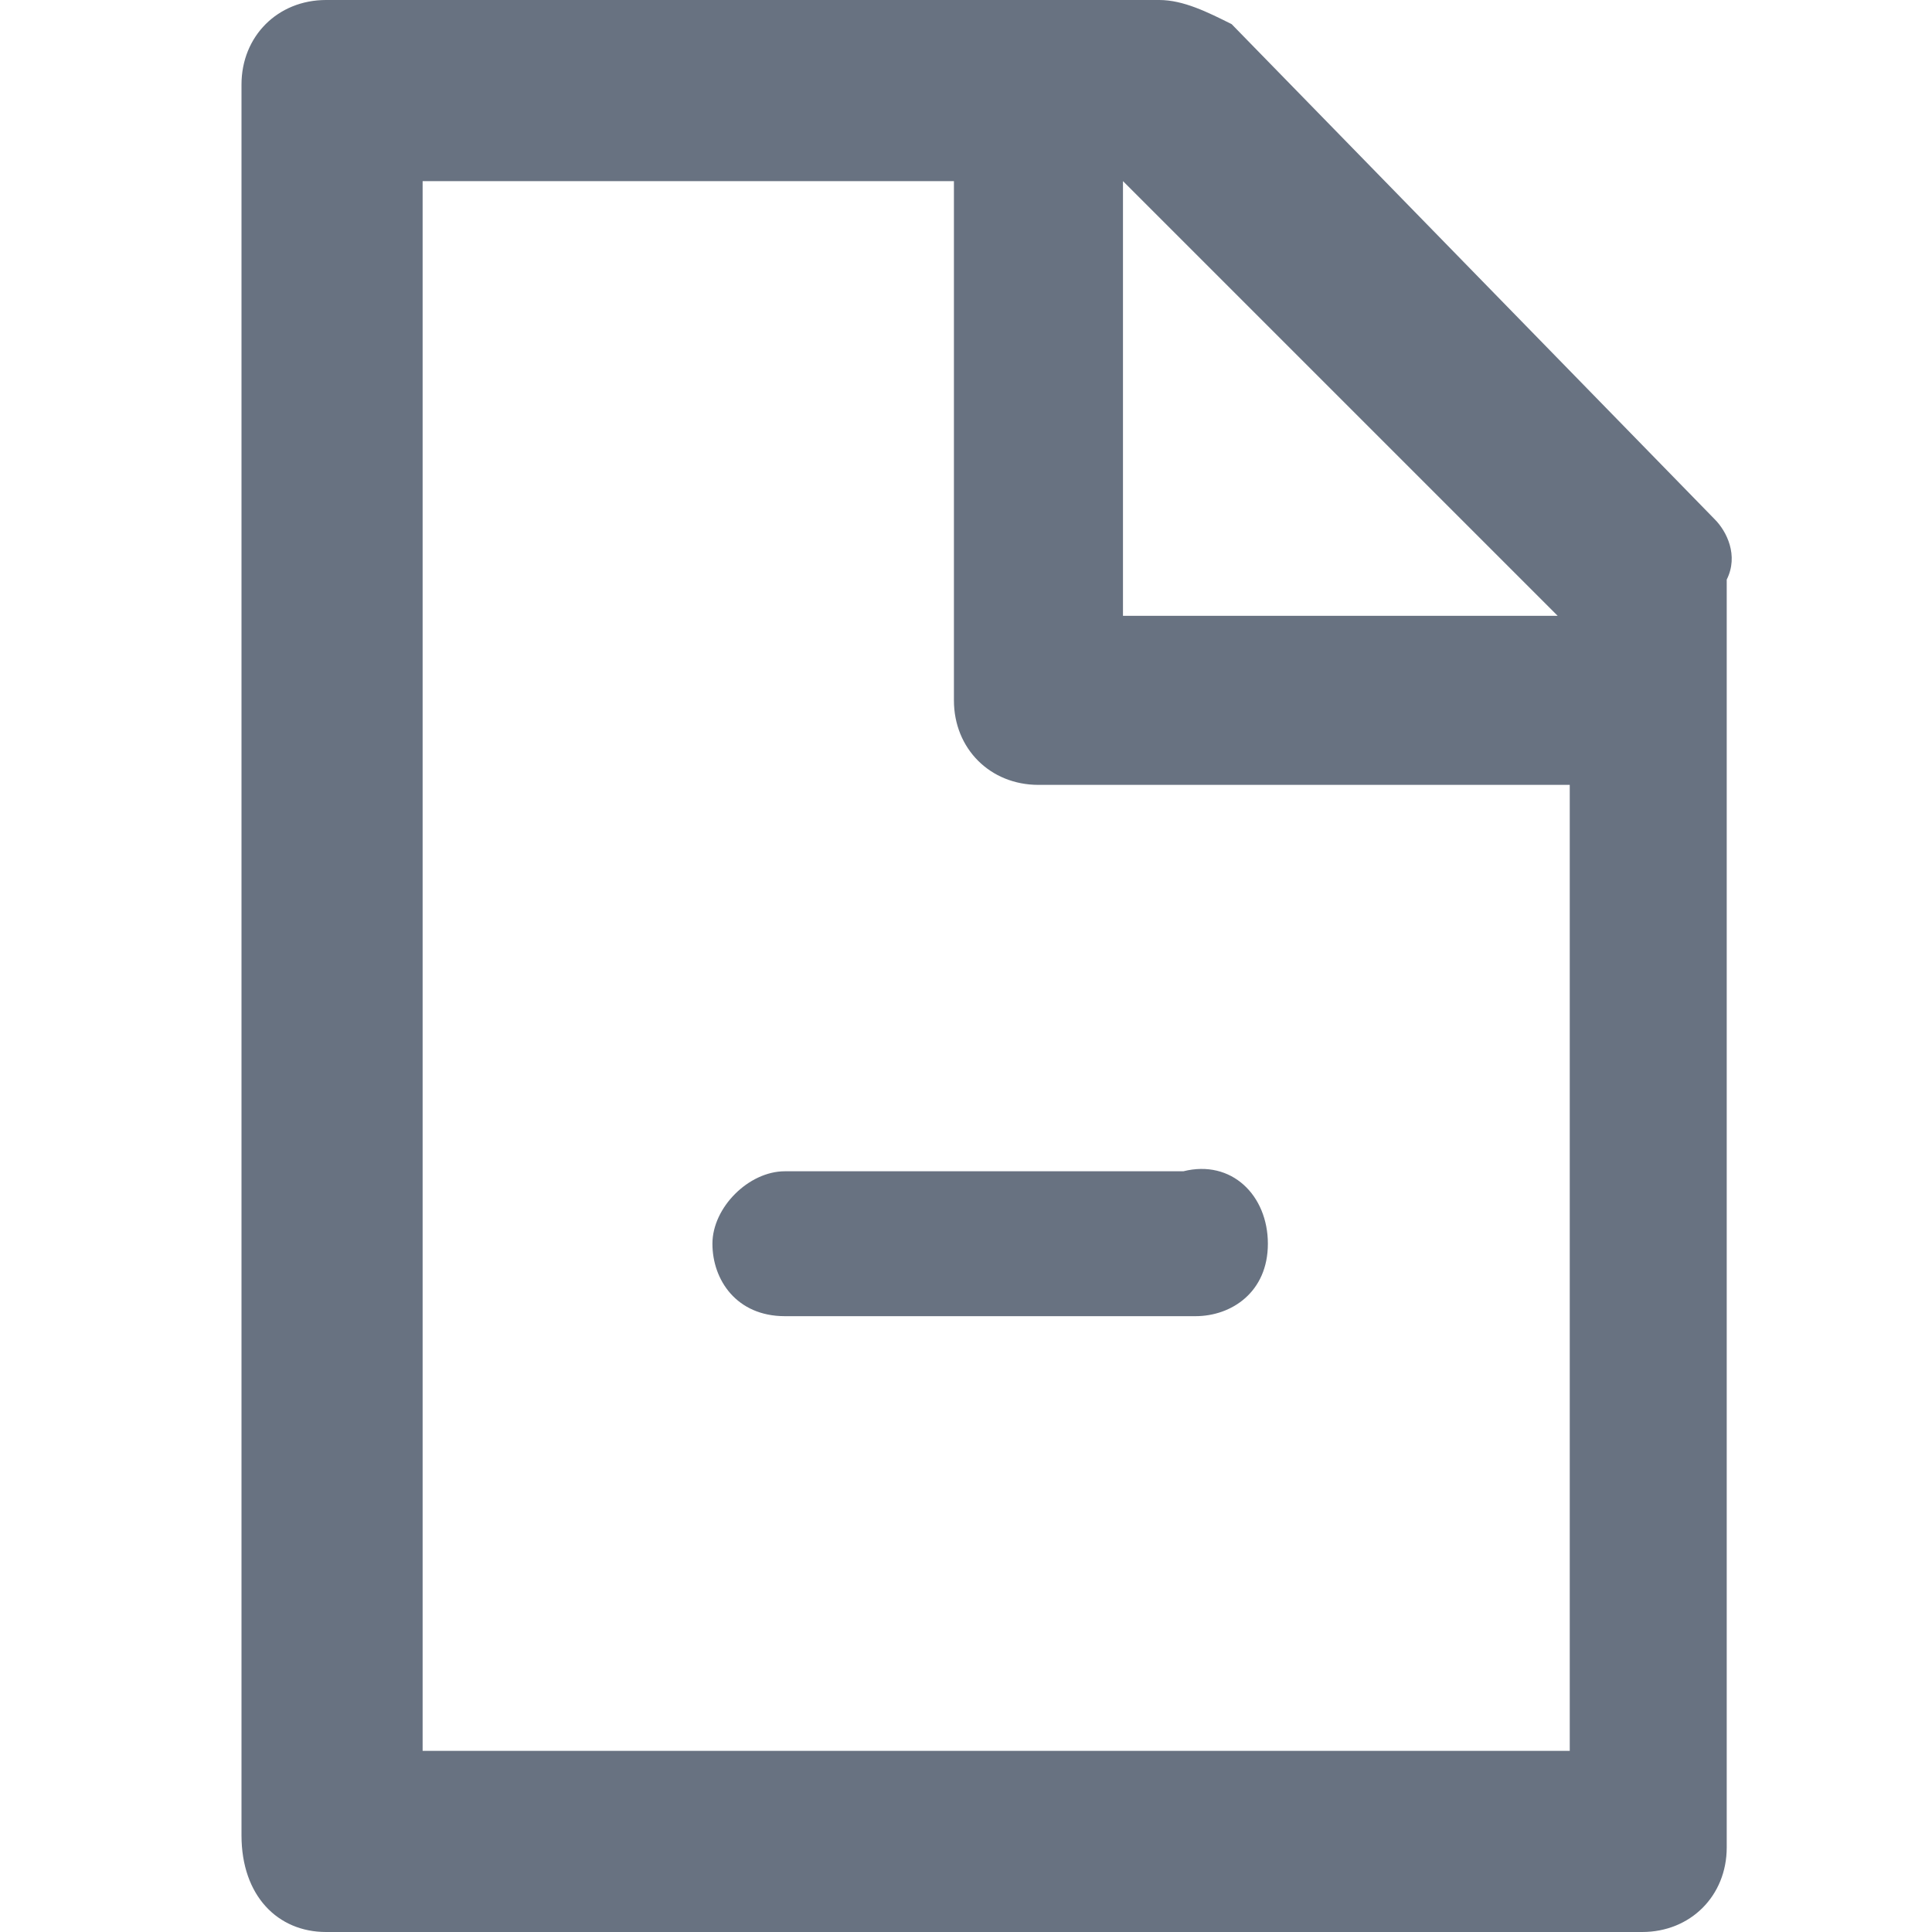
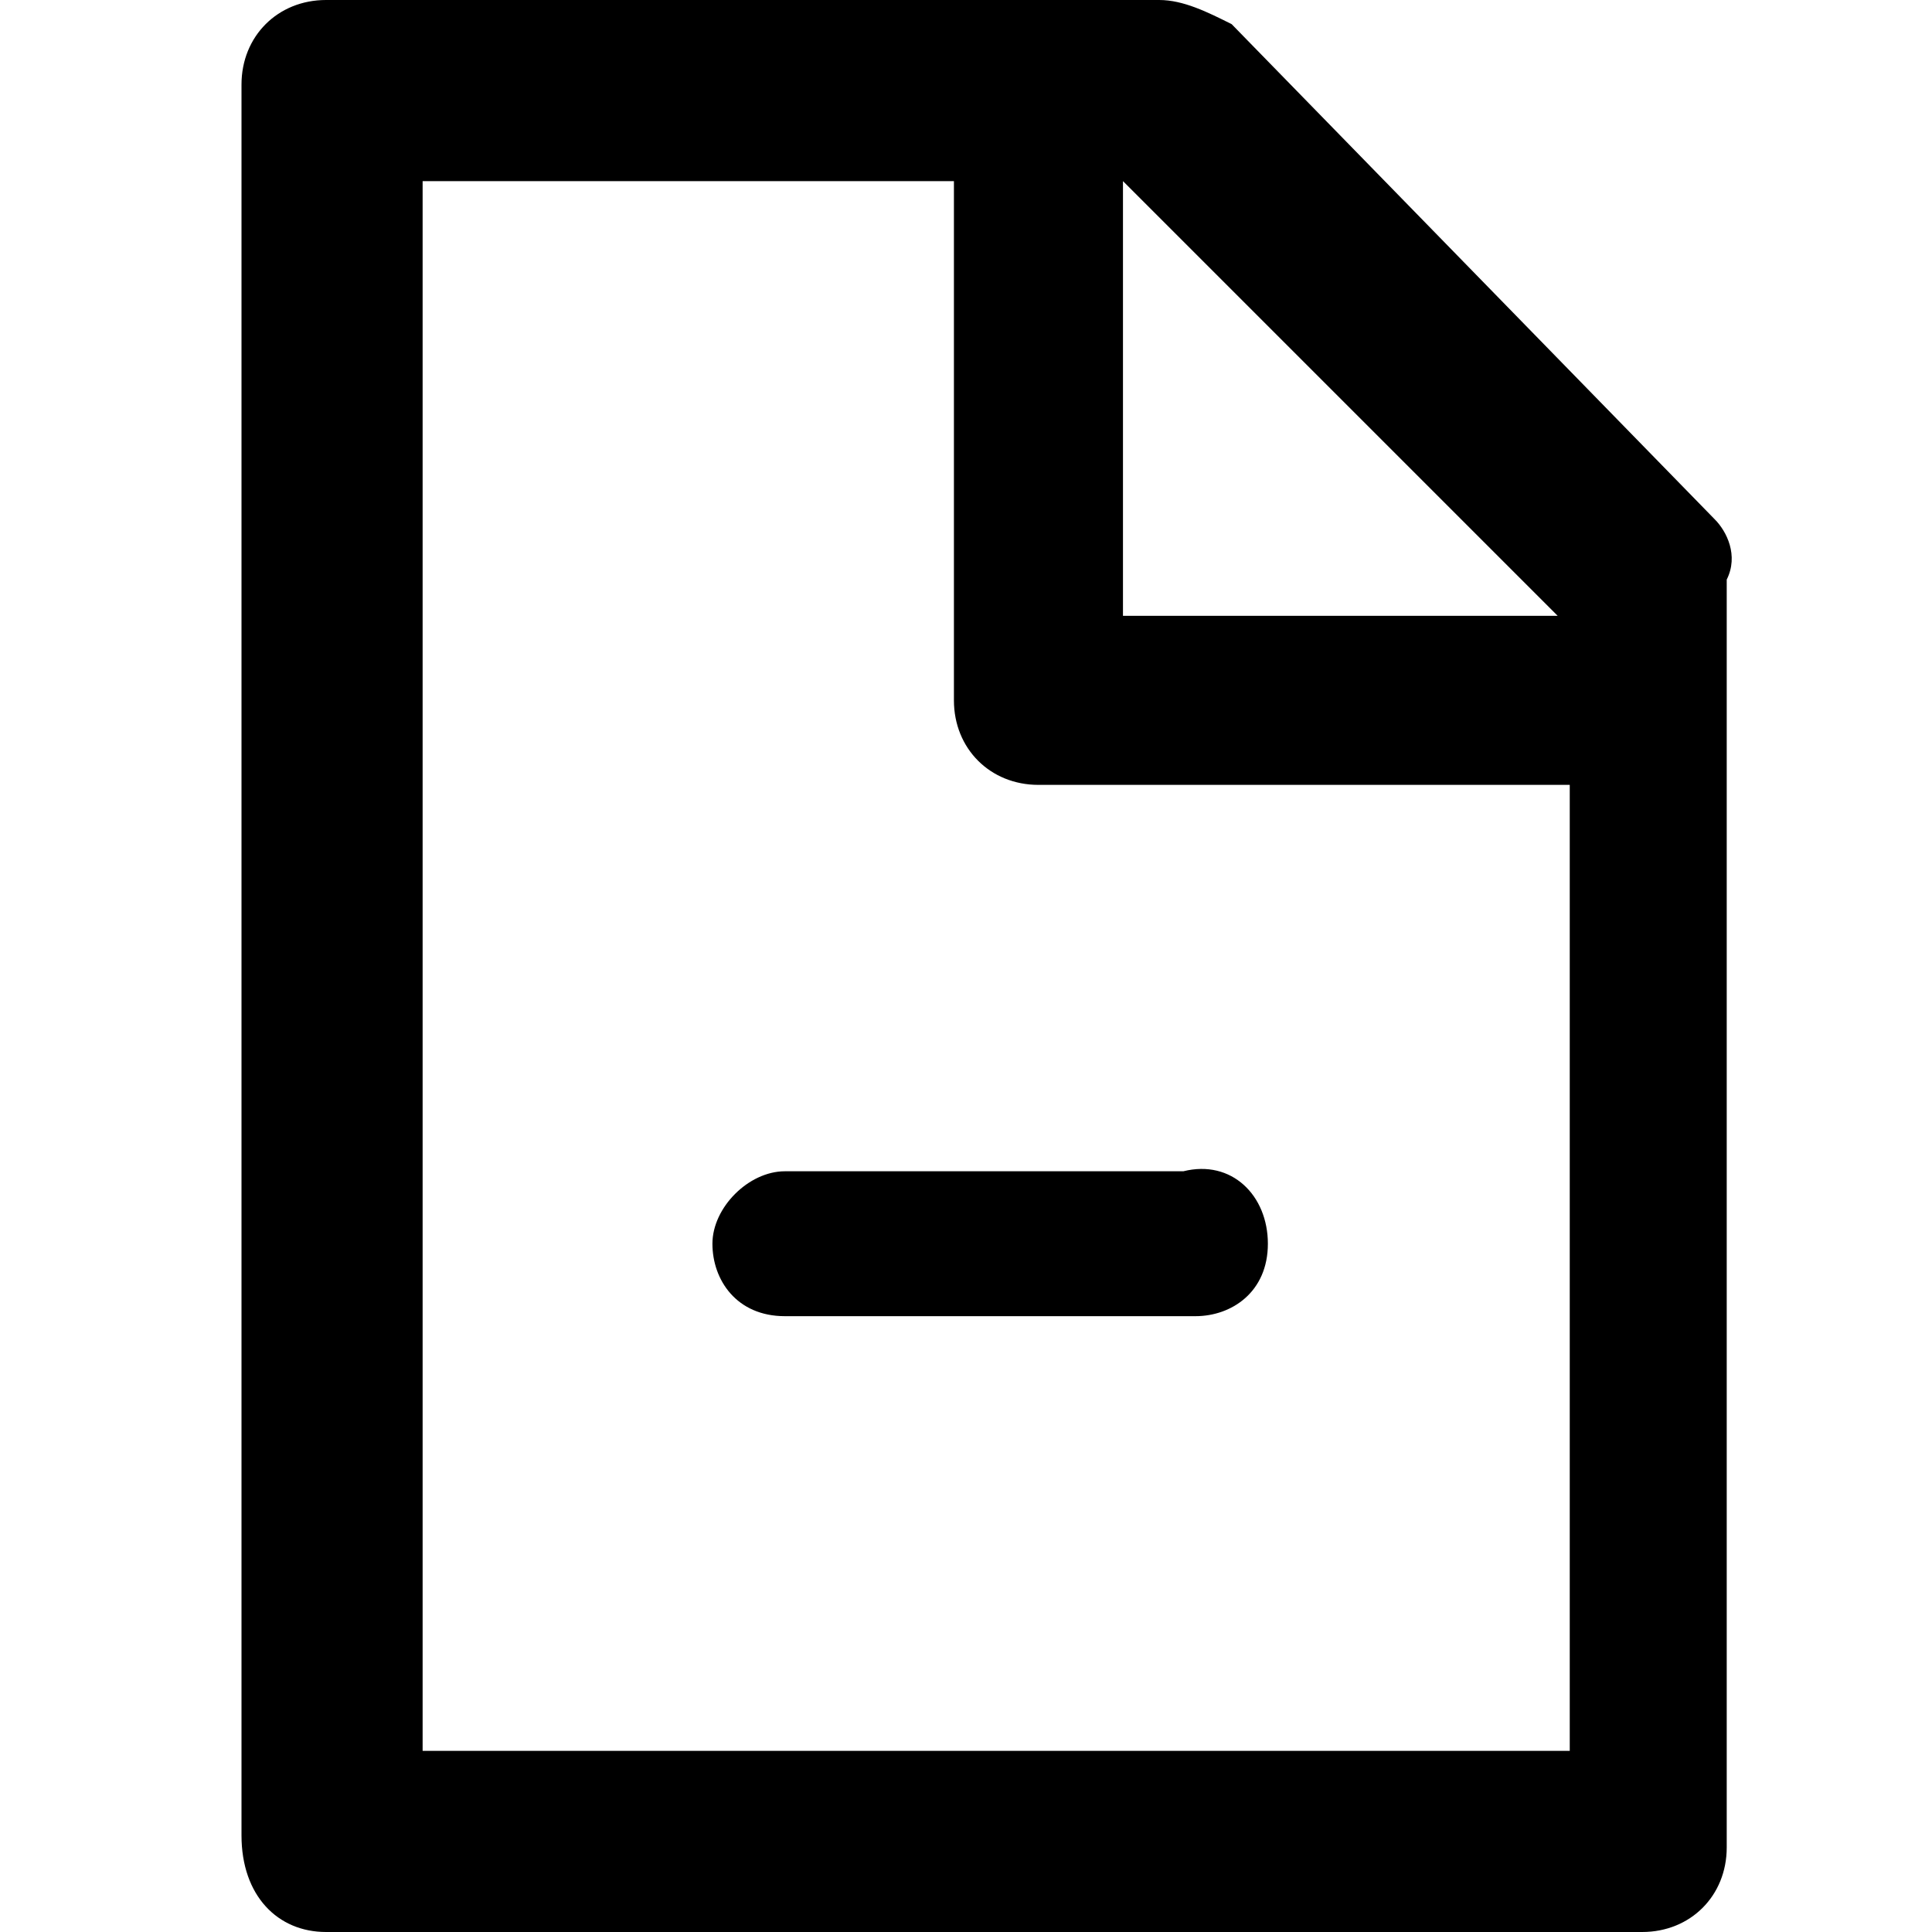
<svg xmlns="http://www.w3.org/2000/svg" version="1.1" id="Layer_1" x="0px" y="0px" width="16px" height="16px" viewBox="0 0 16 16" style="enable-background:new 0 0 16 16;" xml:space="preserve">
-   <style type="text/css">
- 	.st0{fill:#687281;}
- </style>
  <path class="st0" d="M10.5,10.3c0,0.4-0.3,0.6-0.6,0.6H6.5c-0.4,0-0.6-0.3-0.6-0.6s0.3-0.6,0.6-0.6h3.3C10.2,9.6,10.5,9.9,10.5,10.3  L10.5,10.3z M3.5,14.5V1.5h4.4v4.3c0,0.4,0.3,0.7,0.7,0.7h4.4v8H3.5z M12.9,5.1H9.3V1.5h0L12.9,5.1z M14.2,4.3l-4-4.1  C10,0.1,9.8,0,9.6,0H2.7C2.3,0,2,0.3,2,0.7v14.5C2,15.7,2.3,16,2.7,16h10.9c0.4,0,0.7-0.3,0.7-0.7V4.8C14.4,4.6,14.3,4.4,14.2,4.3  L14.2,4.3z" />
</svg>
